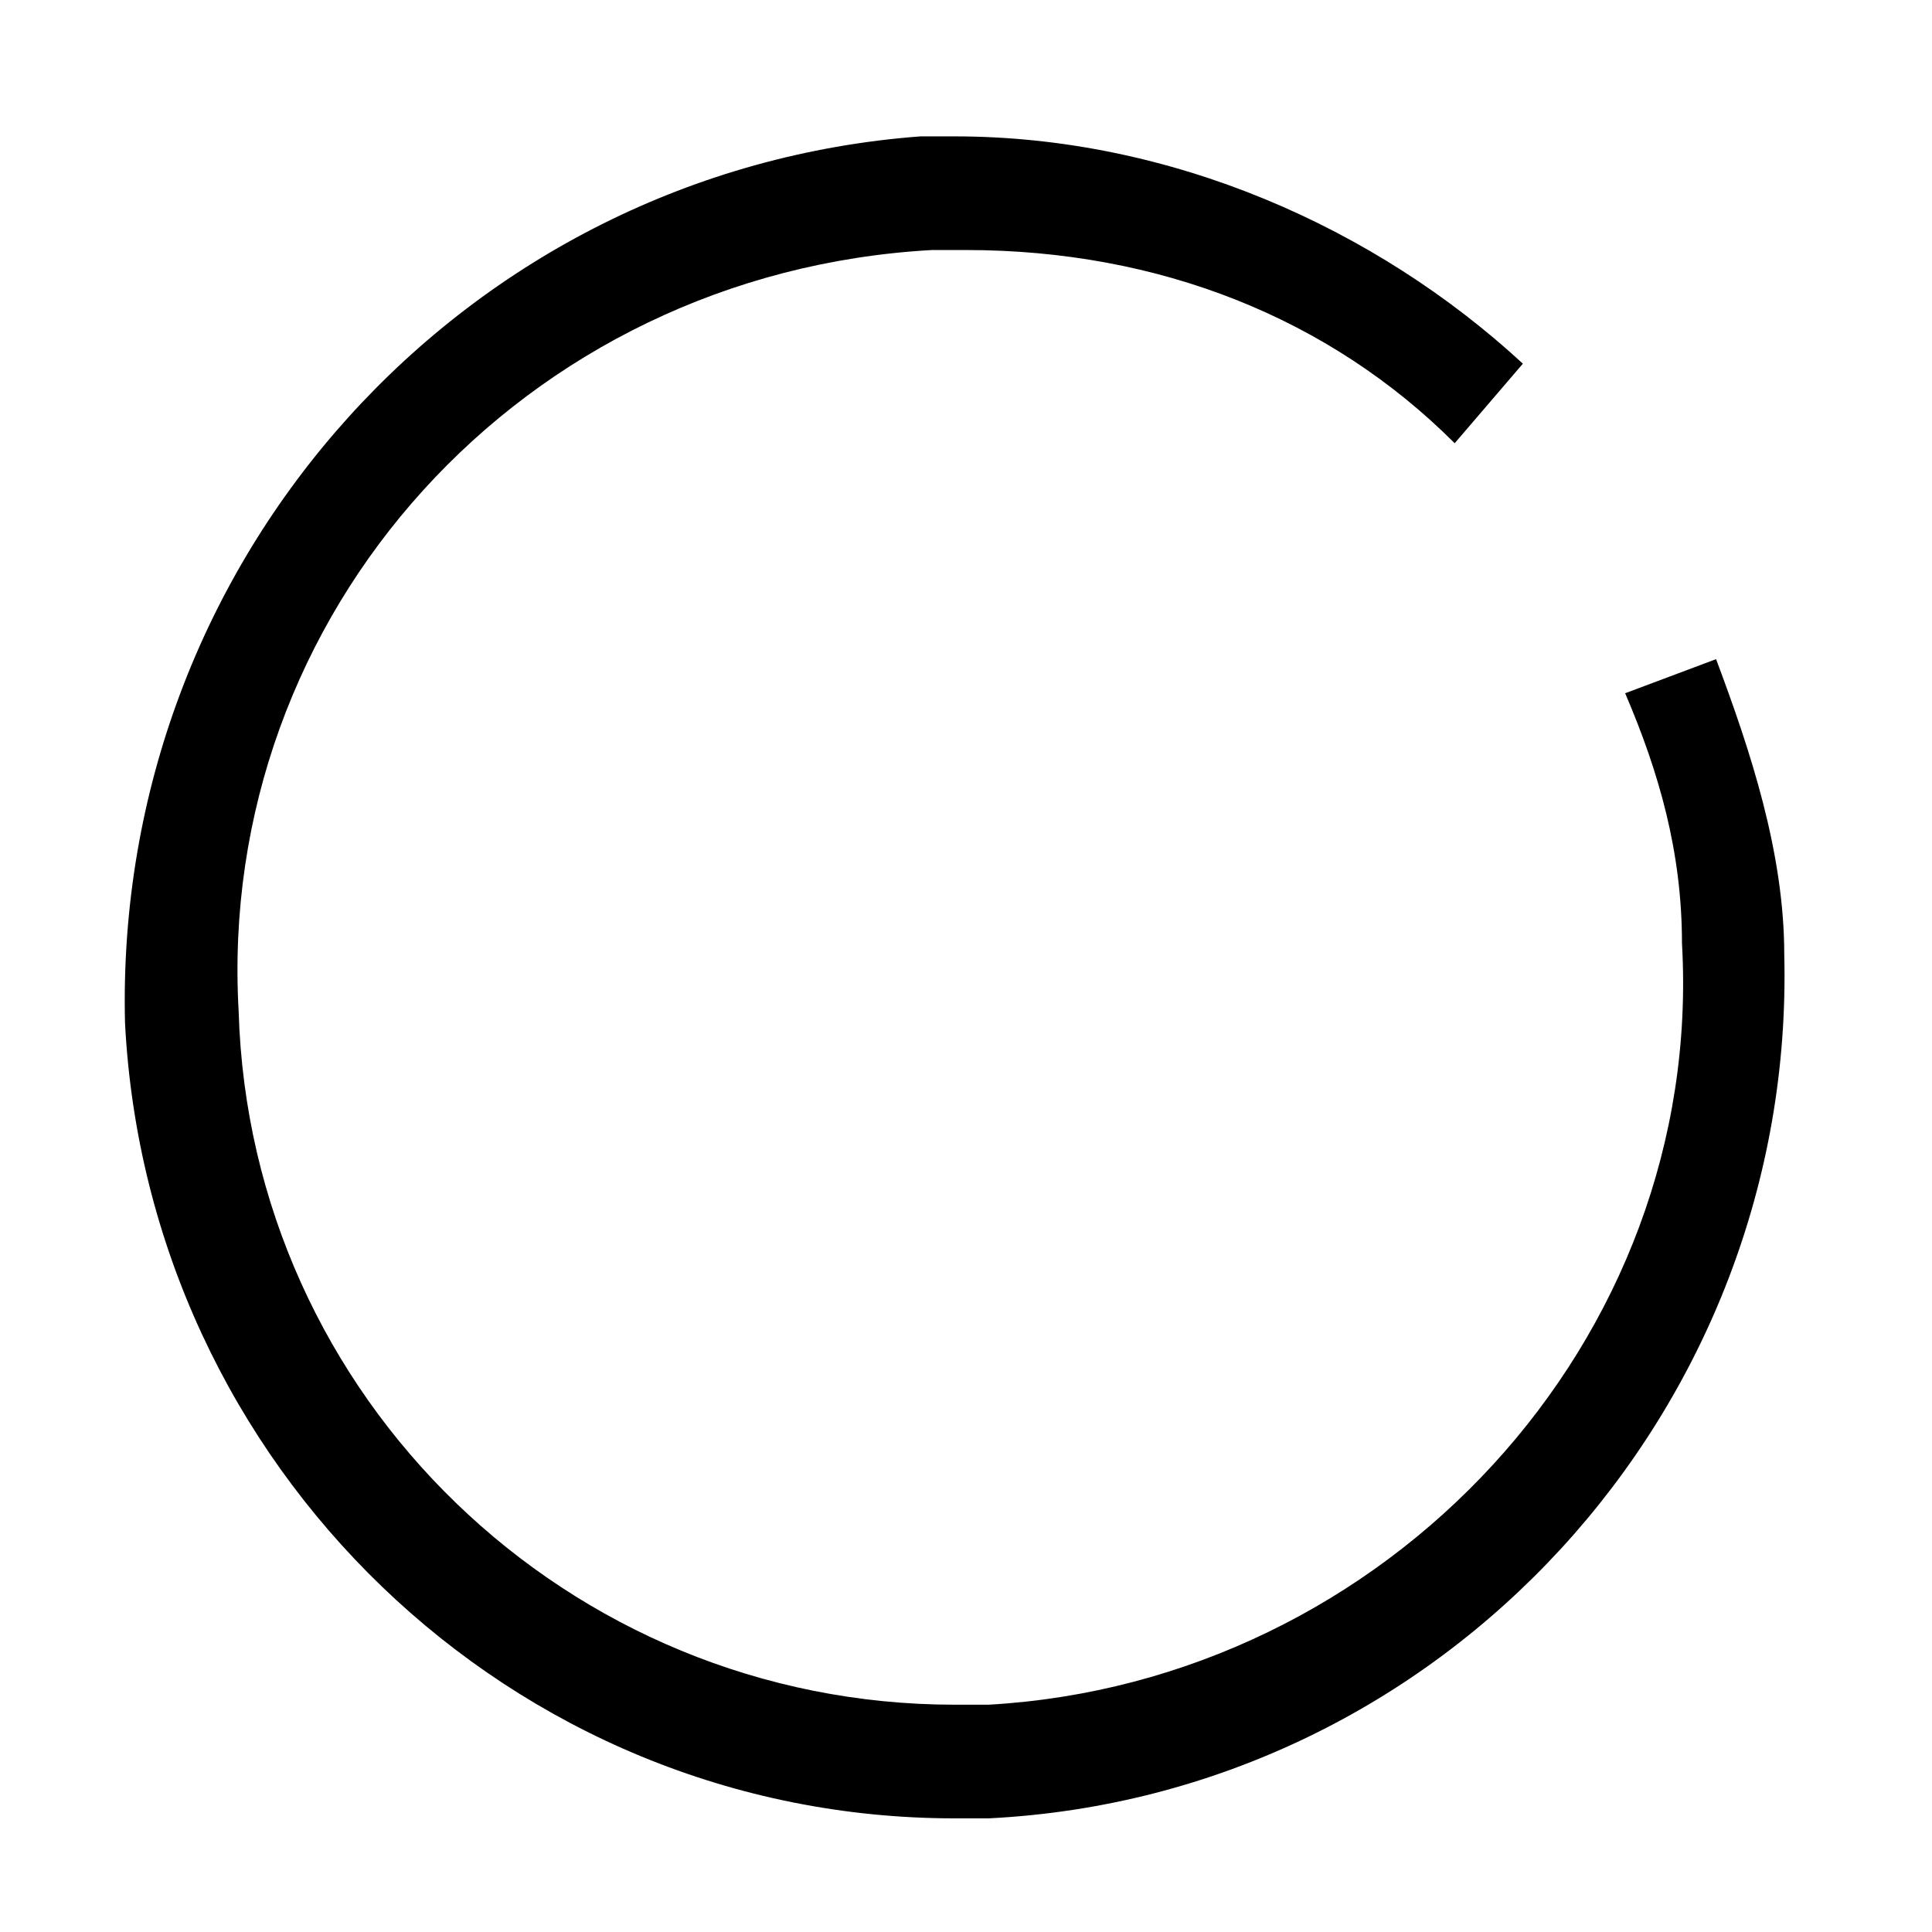
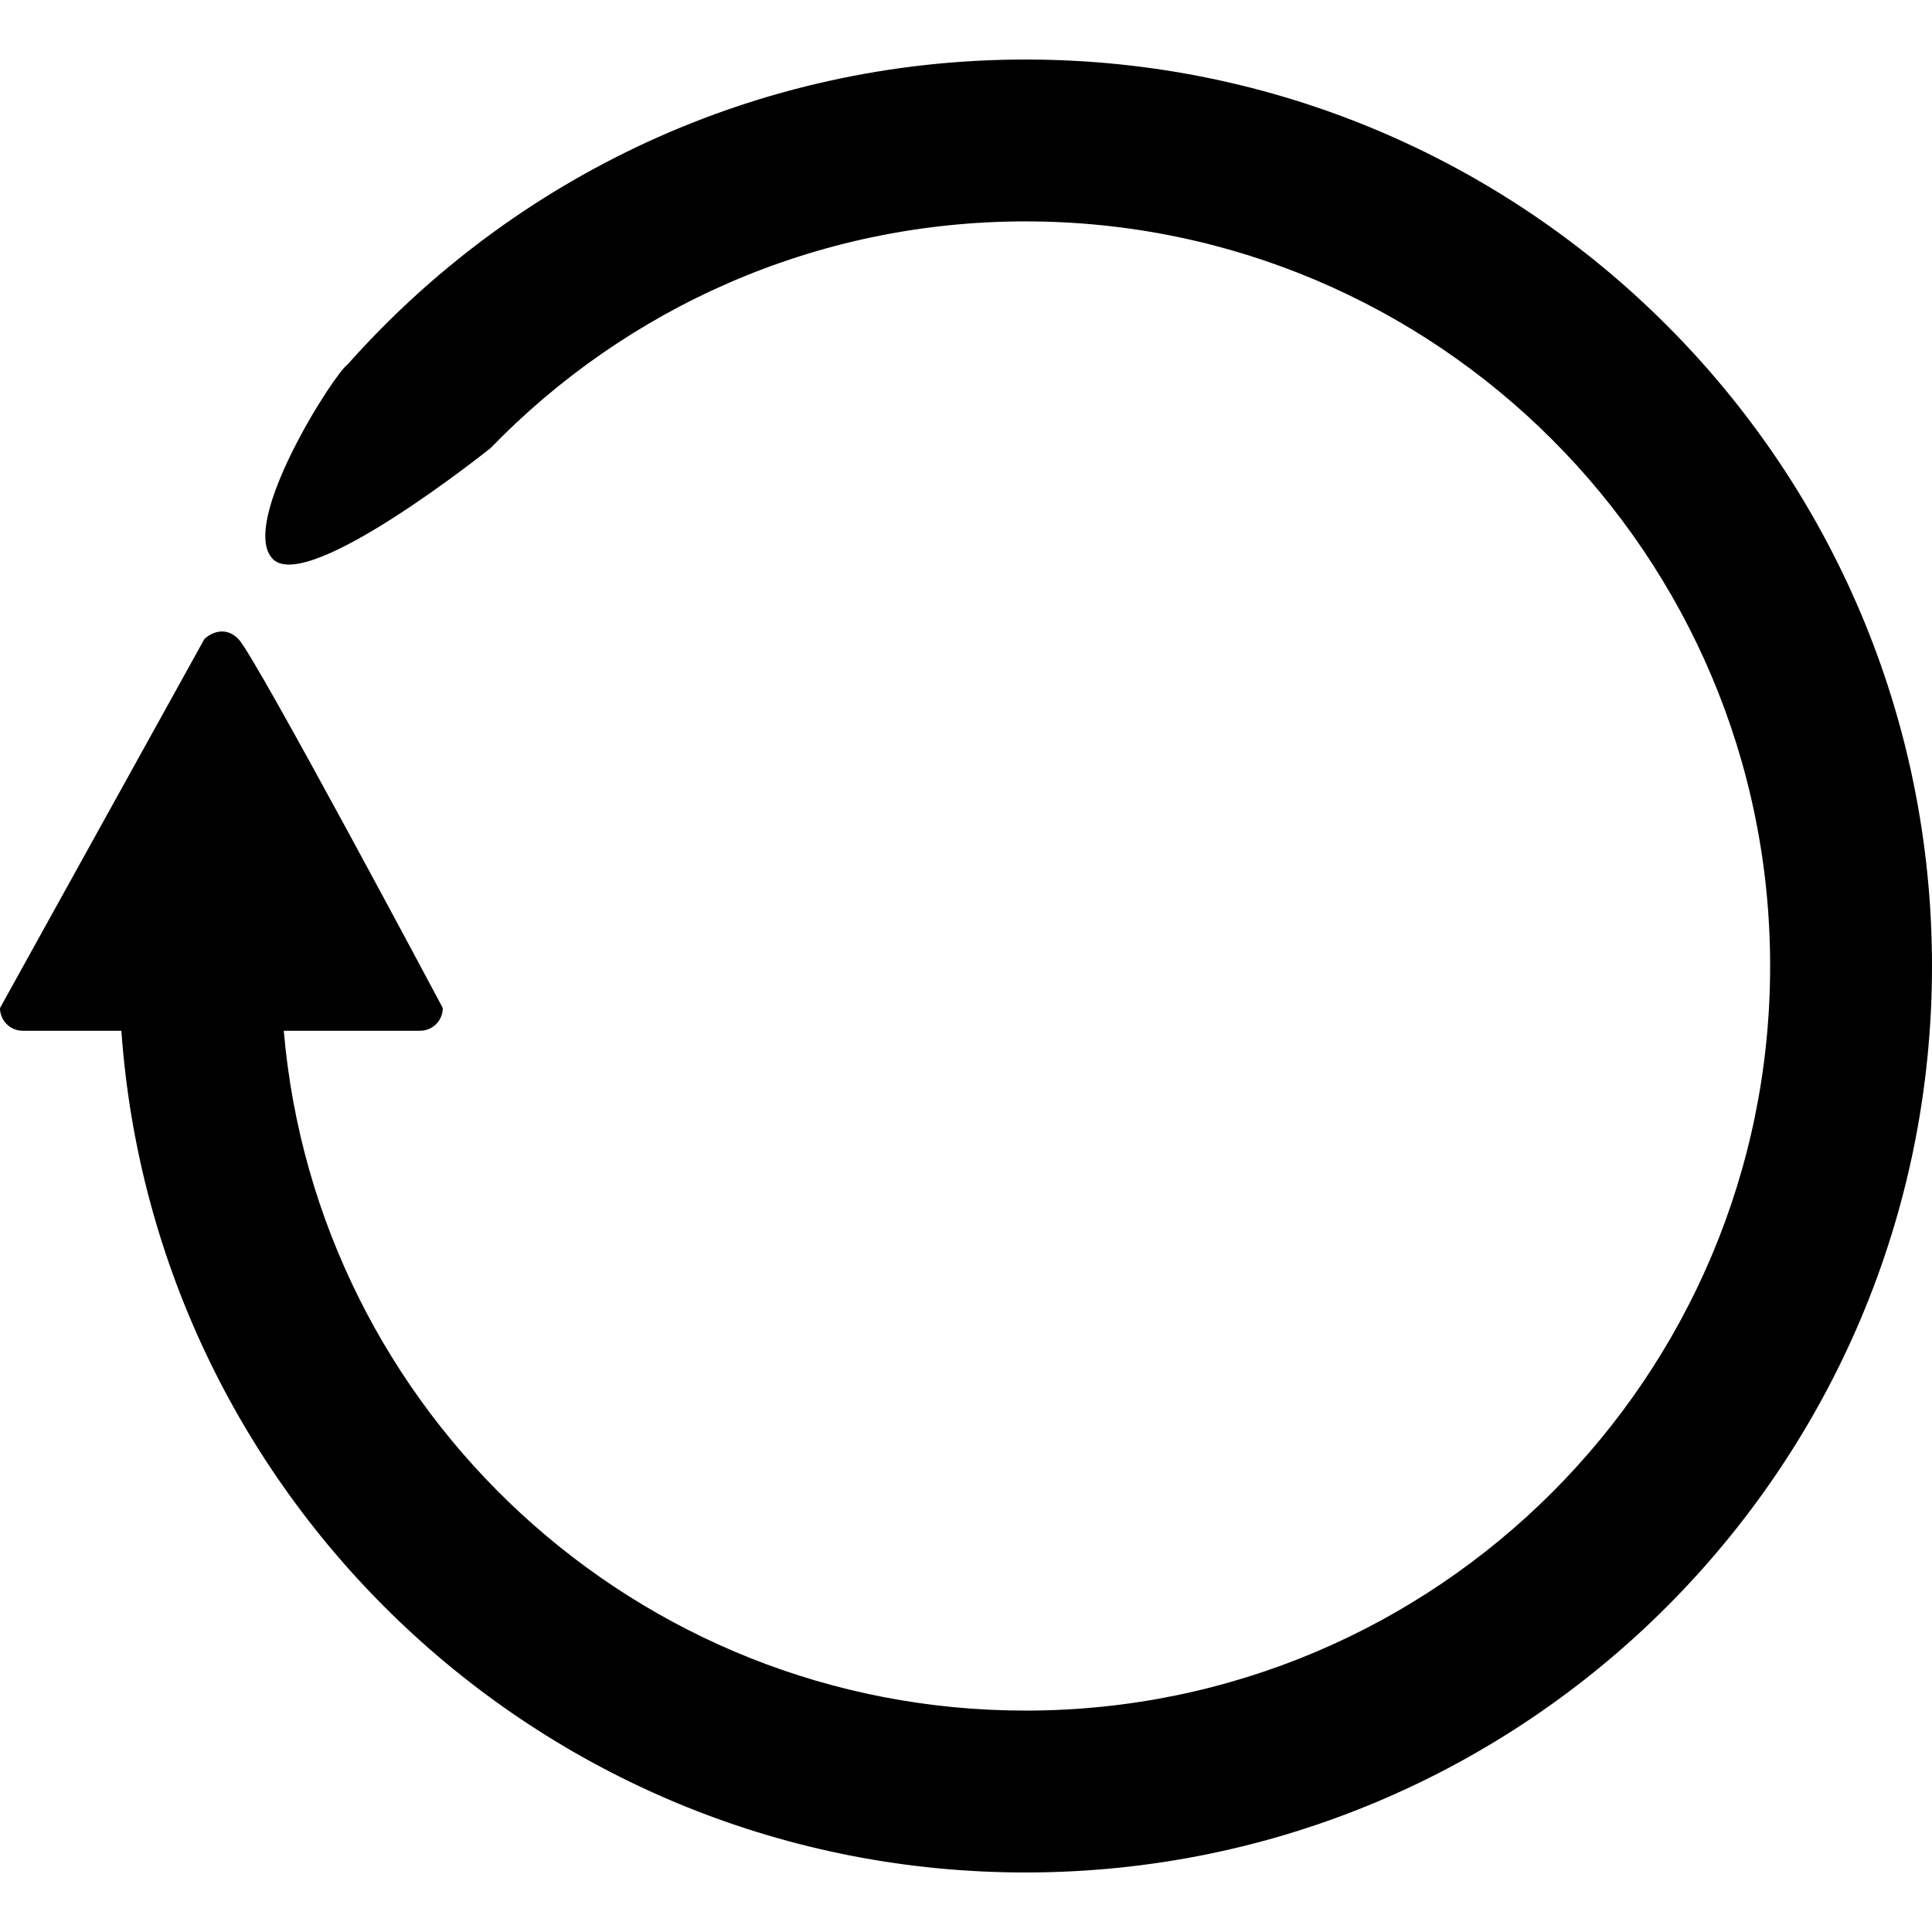
- <svg xmlns="http://www.w3.org/2000/svg" width="17px" height="17px" viewBox="0 0 17 17" version="1.1">
-   <description>Created with Sketch (http://www.bohemiancoding.com/sketch)</description>
-   <defs />
-   <g id="Page-1" stroke="none" stroke-width="1" fill="none" fill-rule="evenodd">
-     <g id="repeat_no_a" transform="translate(1, 1)" fill="#000000">
-       <path d="M13.3,5.1 C13.6,5.8 13.8,6.5 13.8,7.3 C14,10.8 11.2,13.8 7.7,14 L7.4,14 C4,14 1.2,11.3 1.1,7.9 C0.9,4.4 3.6,1.4 7.2,1.2 L7.5,1.2 C9.2,1.2 10.7,1.8 11.8,2.9 L12.4,2.2 C11.1,1 9.3,0.2 7.4,0.2 L7.1,0.2 C3.1,0.5 1.77635684e-15,3.9 0.1,8 C0.3,11.9 3.5,15 7.4,15 L7.7,15 C11.7,14.8 14.8,11.4 14.7,7.4 C14.7,6.5 14.4,5.6 14.1,4.8 L13.3,5.1 L13.3,5.1 Z" id="Shape" />
+ <svg xmlns="http://www.w3.org/2000/svg" version="1.1" id="Capa_1" x="0px" y="0px" viewBox="0 0 490.094 490.094" style="enable-background:new 0 0 490.094 490.094;" xml:space="preserve">
+   <g>
+     <g>
+       <path d="M260.148,15.1c-68.436,0-129.865,29.913-171.981,77.364c-3.254,2.074-27.849,40.455-18.931,49.37    c8.919,8.92,55.231-28.185,55.231-28.185c34.334-35.449,82.432-57.487,135.681-57.487c104.319,0,188.885,84.565,188.885,188.884    c0,104.318-84.567,188.885-188.885,188.885c-98.783,0-179.841-75.836-188.165-172.46h34.582c3.183,0,5.761-2.58,5.761-5.761    c0,0-47.522-89.284-51.842-93.606c-4.321-4.321-8.64,0-8.64,0L0,255.711c0,3.182,2.578,5.761,5.759,5.761H30.79    C39.214,380.8,138.675,474.994,260.148,474.994c126.996,0,229.946-102.951,229.946-229.948S387.144,15.1,260.148,15.1z" />
    </g>
+     <g>
+ 	</g>
+     <g>
+ 	</g>
+     <g>
+ 	</g>
+     <g>
+ 	</g>
+     <g>
+ 	</g>
+     <g>
+ 	</g>
+     <g>
+ 	</g>
+     <g>
+ 	</g>
+     <g>
+ 	</g>
+     <g>
+ 	</g>
+     <g>
+ 	</g>
+     <g>
+ 	</g>
+     <g>
+ 	</g>
+     <g>
+ 	</g>
+     <g>
+ 	</g>
  </g>
+   <g>
+ </g>
+   <g>
+ </g>
+   <g>
+ </g>
+   <g>
+ </g>
+   <g>
+ </g>
+   <g>
+ </g>
+   <g>
+ </g>
+   <g>
+ </g>
+   <g>
+ </g>
+   <g>
+ </g>
+   <g>
+ </g>
+   <g>
+ </g>
+   <g>
+ </g>
+   <g>
+ </g>
+   <g>
+ </g>
</svg>
